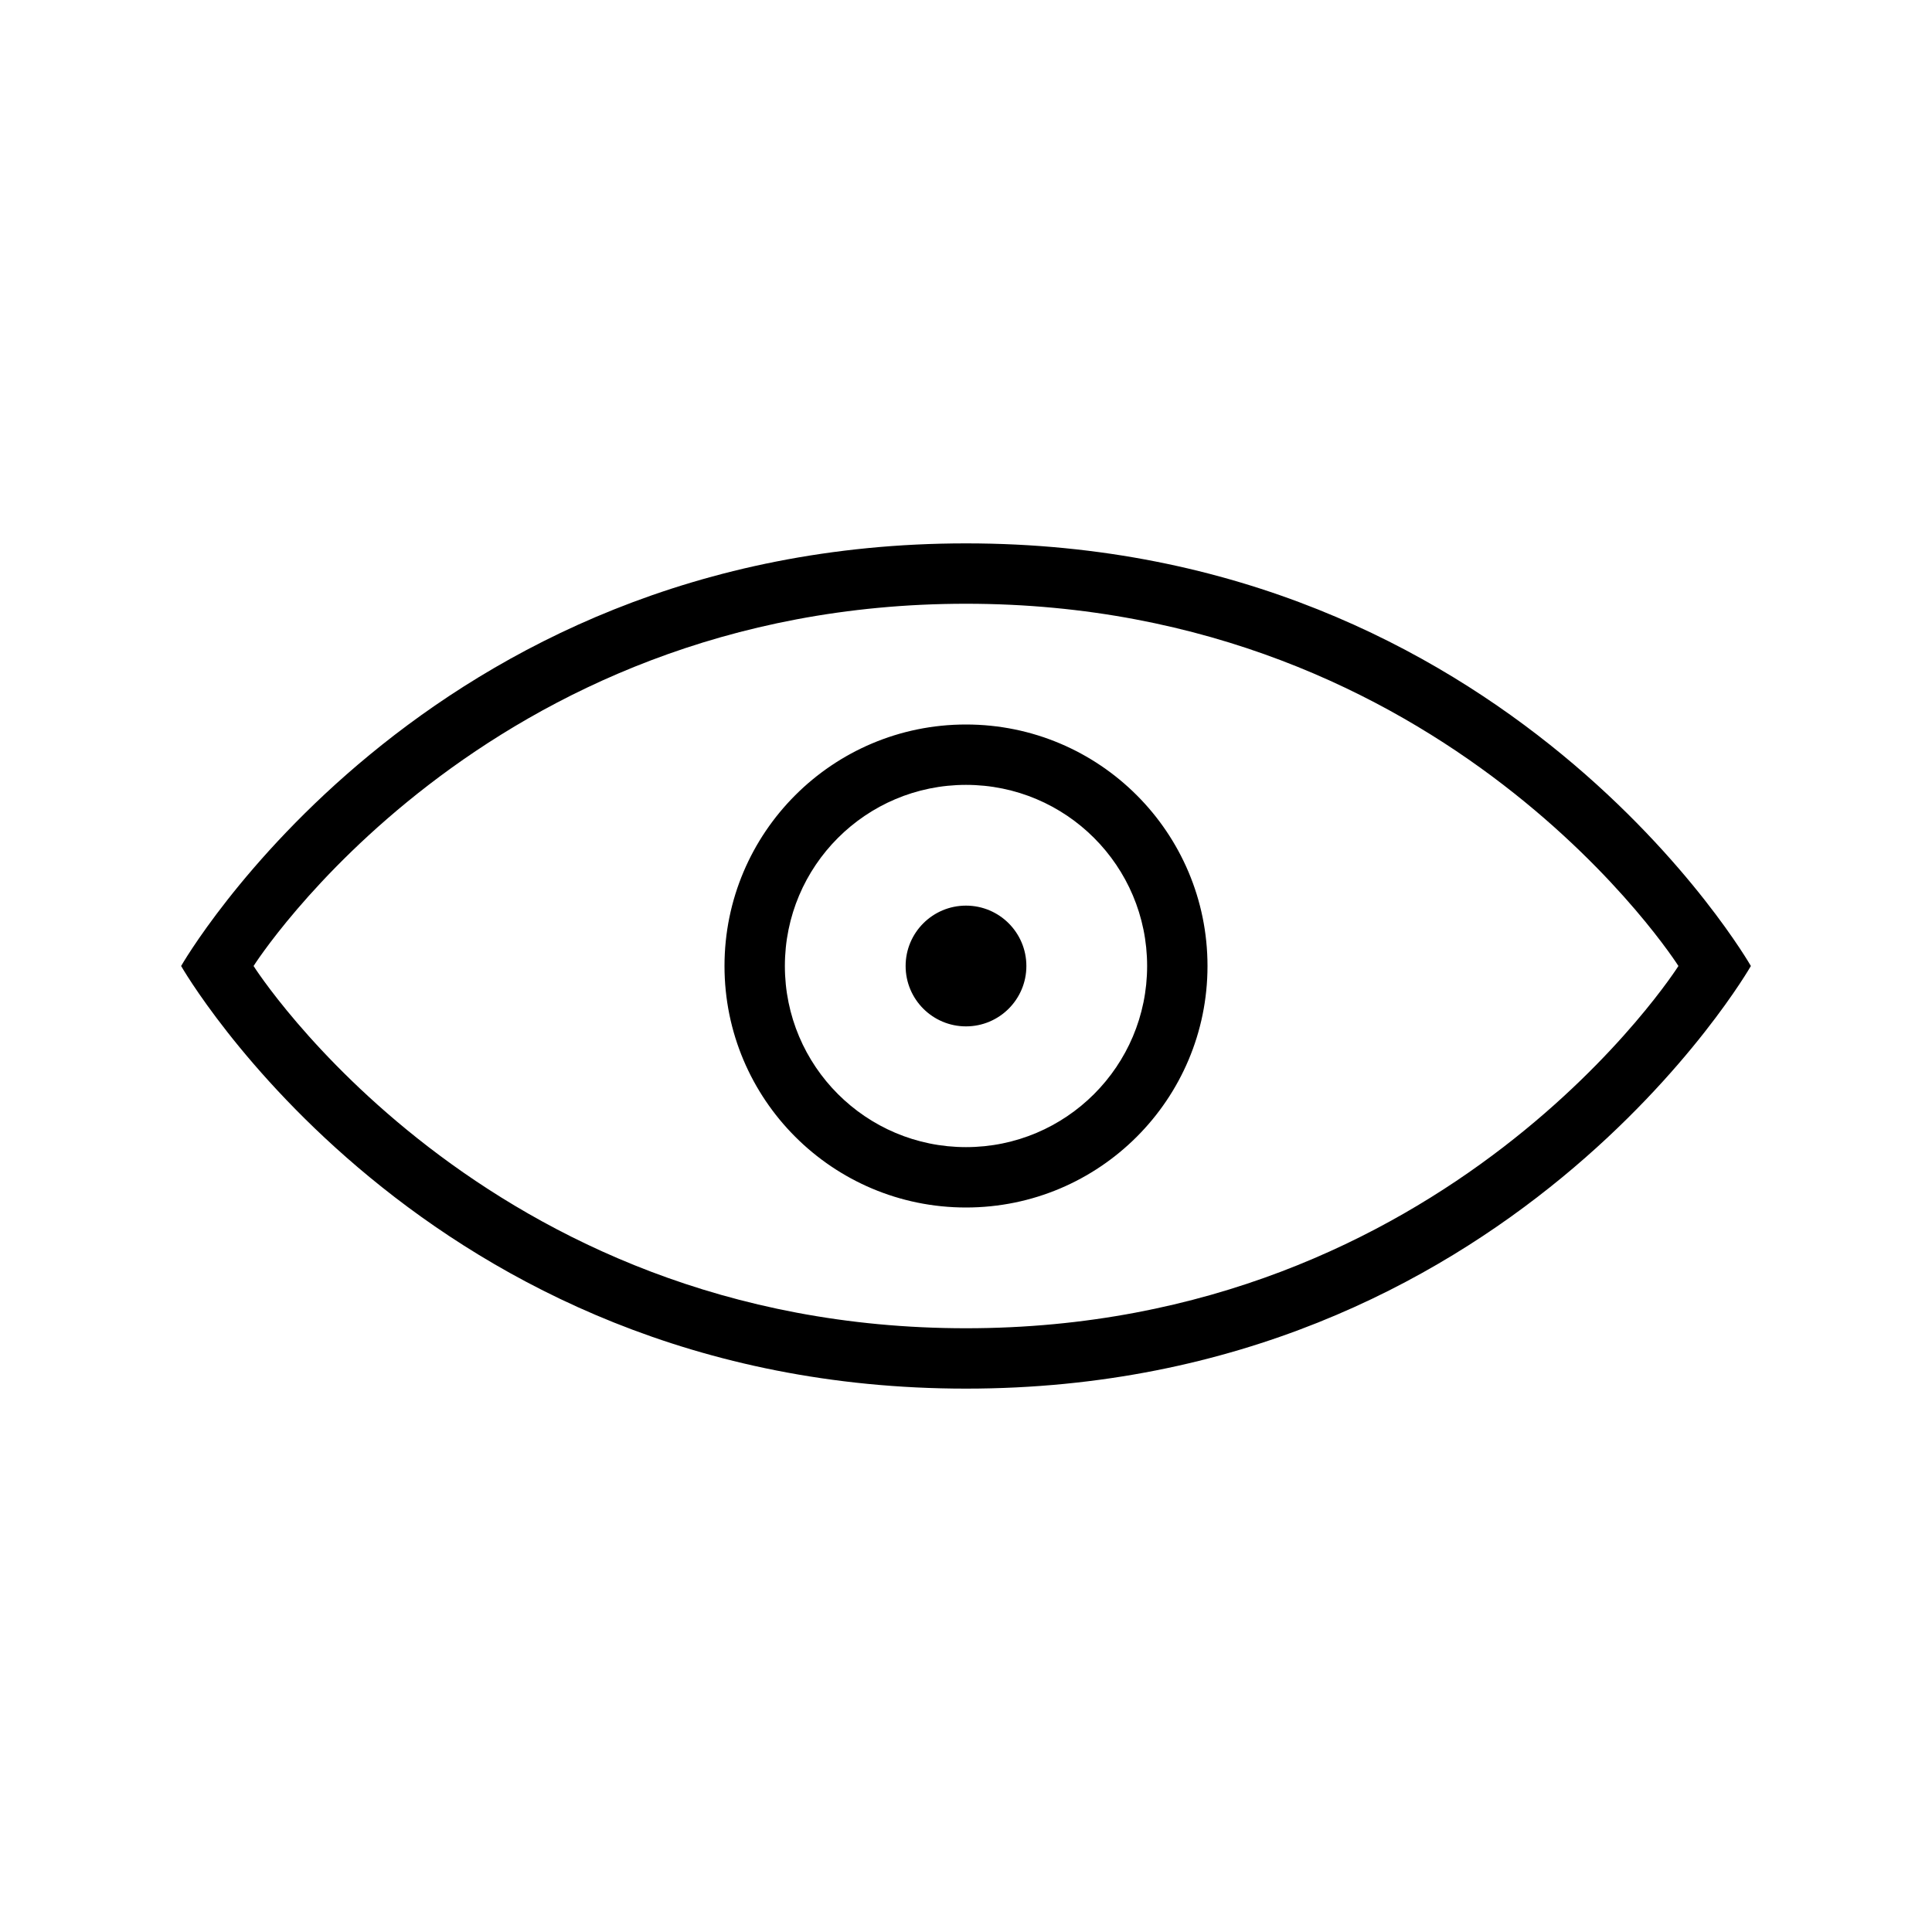
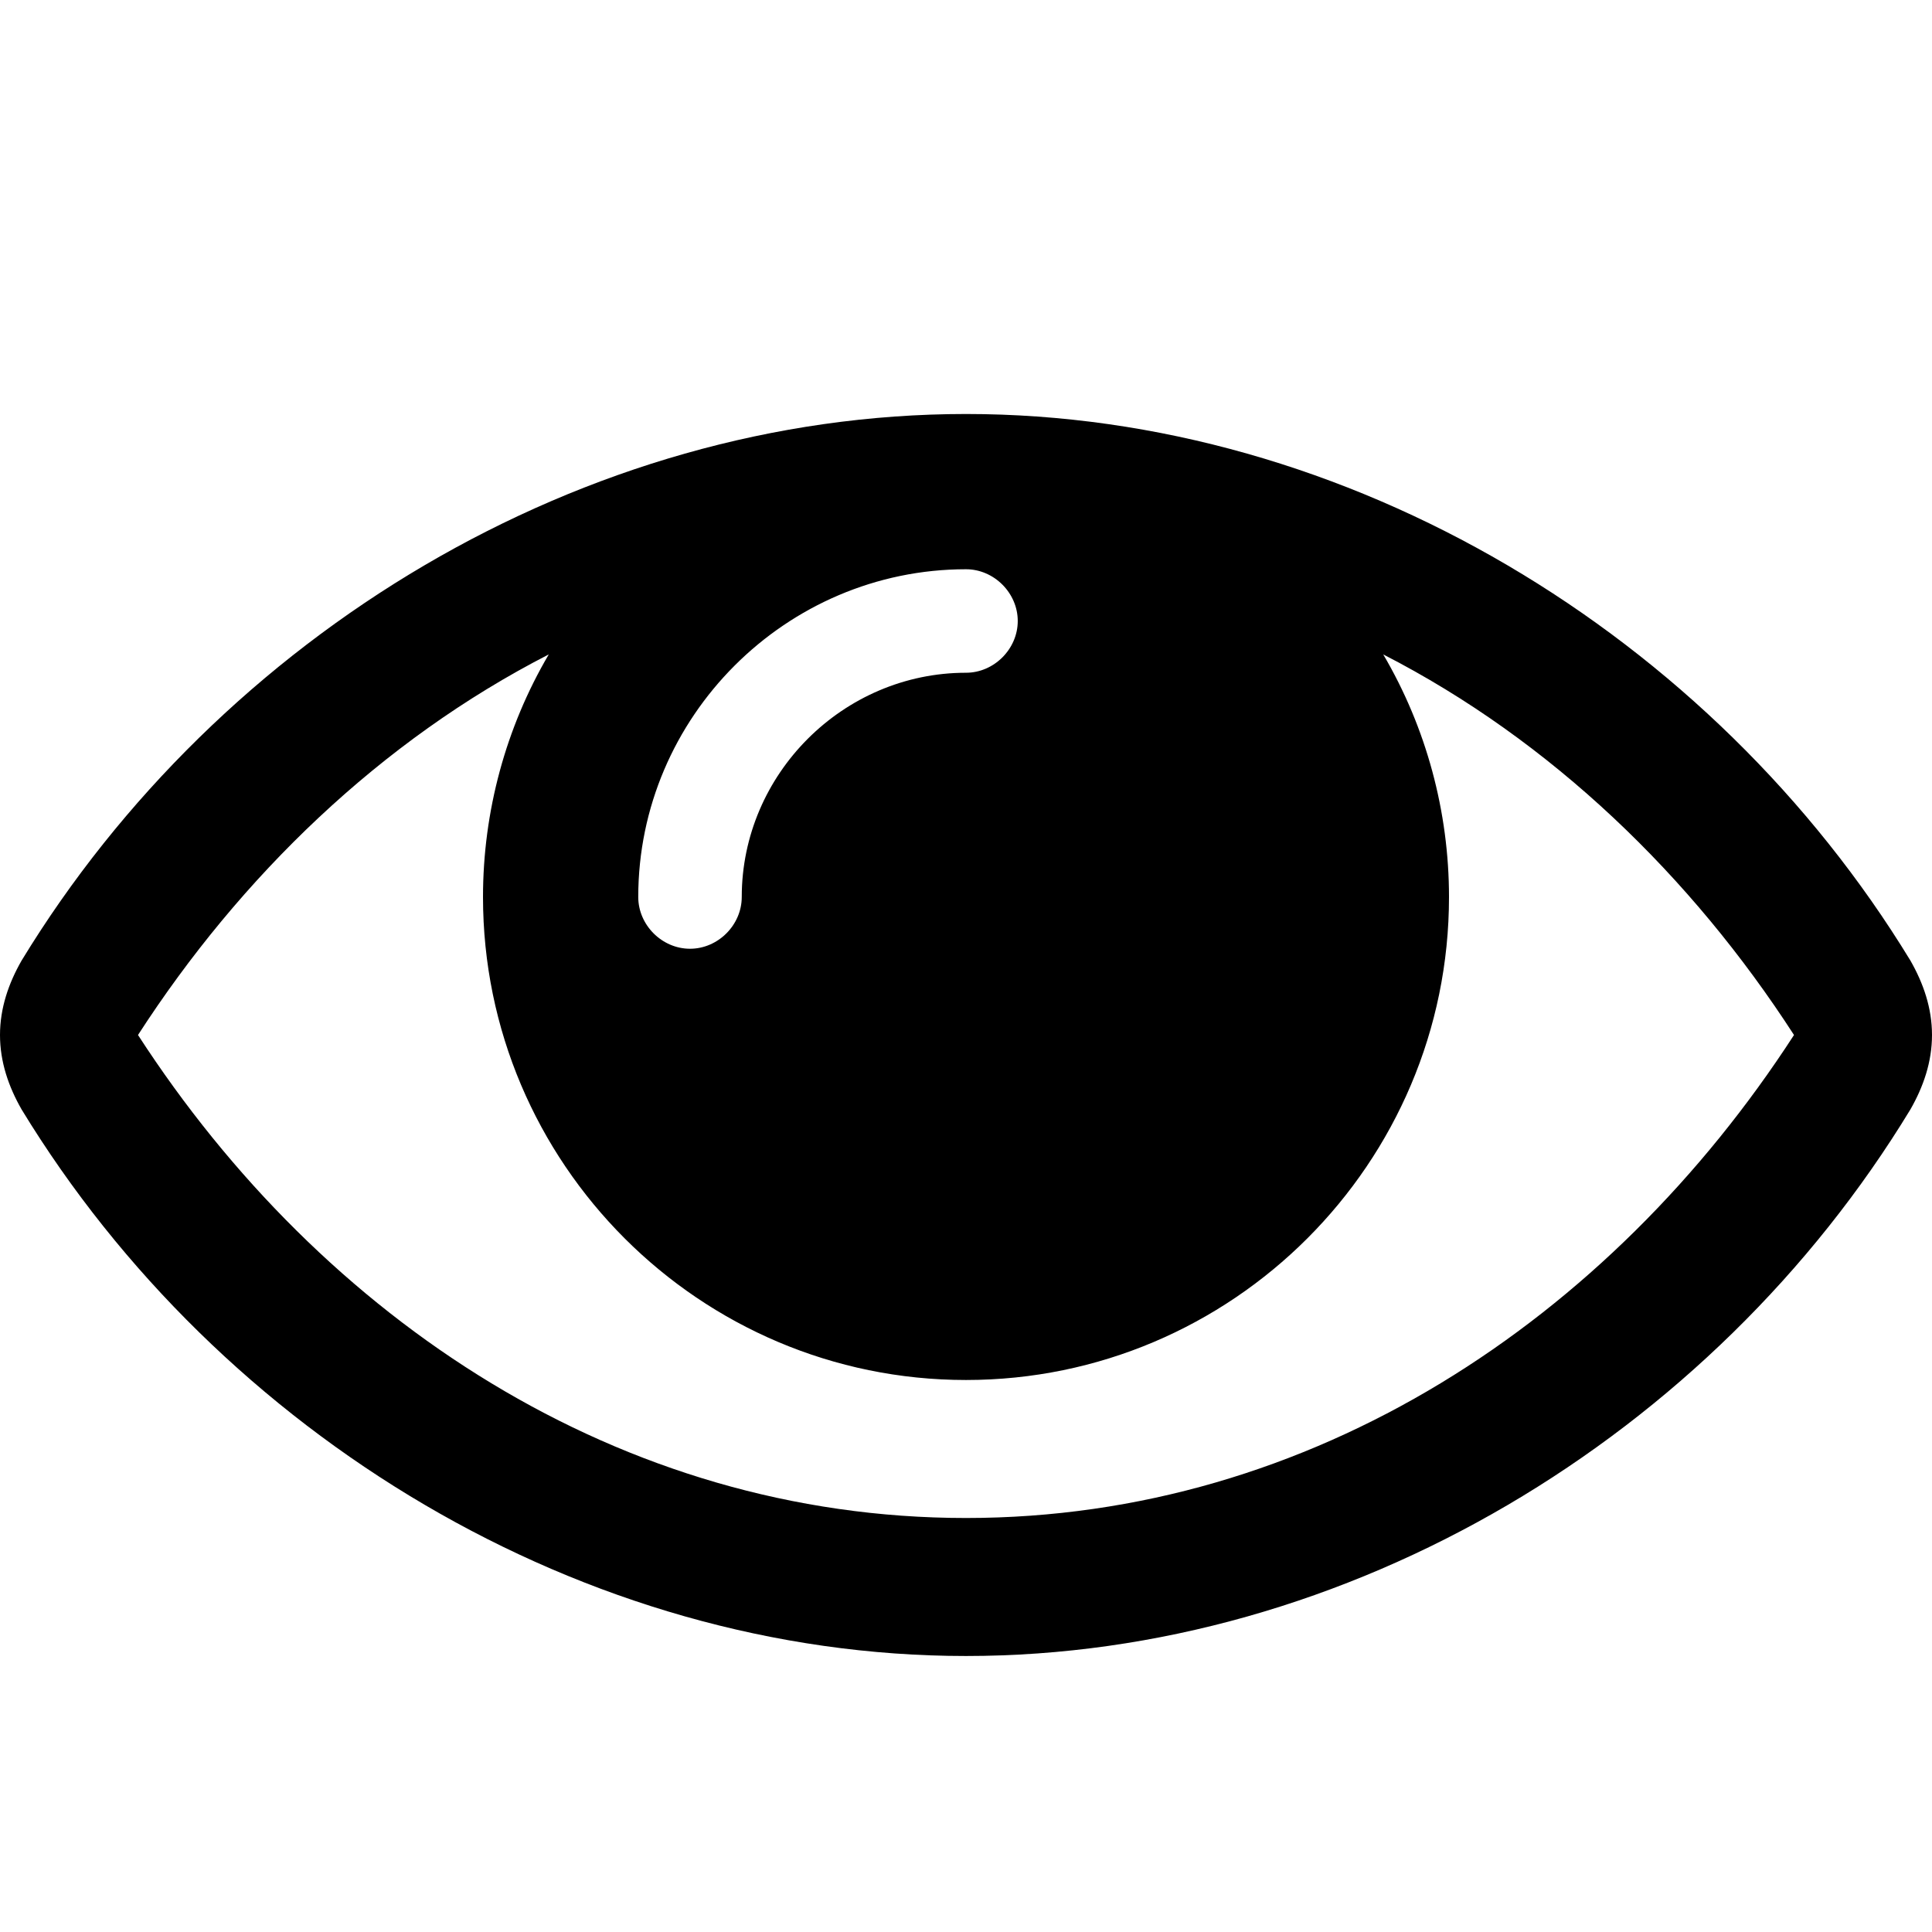
- <svg xmlns="http://www.w3.org/2000/svg" version="1.1" width="1024" height="1024" viewBox="0 0 1024 1024">
+ <svg xmlns="http://www.w3.org/2000/svg" version="1.1" width="448" height="448" viewBox="0 0 448 448">
  <g id="icomoon-ignore">
</g>
-   <path fill="#000" d="M512 288v0 0c288 0 416 224 416 224s-128 224-416 224c-288 0-416-224-416-224s128-224 416-224zM512 320c-256 0-377.602 192-377.602 192s121.602 192 377.602 192c256 0 377.602-192 377.602-192s-121.602-192-377.602-192v0 0zM512 640v0 0c-70.692 0-128-57.308-128-128s57.308-128 128-128c70.692 0 128 57.308 128 128s-57.308 128-128 128zM512 608c53.019 0 96-42.981 96-96s-42.981-96-96-96c-53.019 0-96 42.981-96 96s42.981 96 96 96v0 0zM512 544c17.673 0 32-14.327 32-32s-14.327-32-32-32c-17.673 0-32 14.327-32 32s14.327 32 32 32v0 0z" />
+   <path fill="#000" d="M416 240c-23.75-36.75-56.25-68.25-95.25-88.25 10 17 15.25 36.5 15.25 56.25 0 61.75-50.25 112-112 112s-112-50.25-112-112c0-19.75 5.25-39.25 15.25-56.25-39 20-71.5 51.5-95.25 88.25 42.75 66 111.75 112 192 112s149.25-46 192-112zM236 144c0-6.5-5.5-12-12-12-41.75 0-76 34.25-76 76 0 6.5 5.5 12 12 12s12-5.5 12-12c0-28.5 23.5-52 52-52 6.5 0 12-5.5 12-12zM448 240c0 6.25-2 12-5 17.25-46 75.75-130.25 126.75-219 126.75s-173-51.25-219-126.75c-3-5.25-5-11-5-17.25s2-12 5-17.25c46-75.5 130.25-126.75 219-126.75s173 51.25 219 126.75c3 5.25 5 11 5 17.25z" />
</svg>
